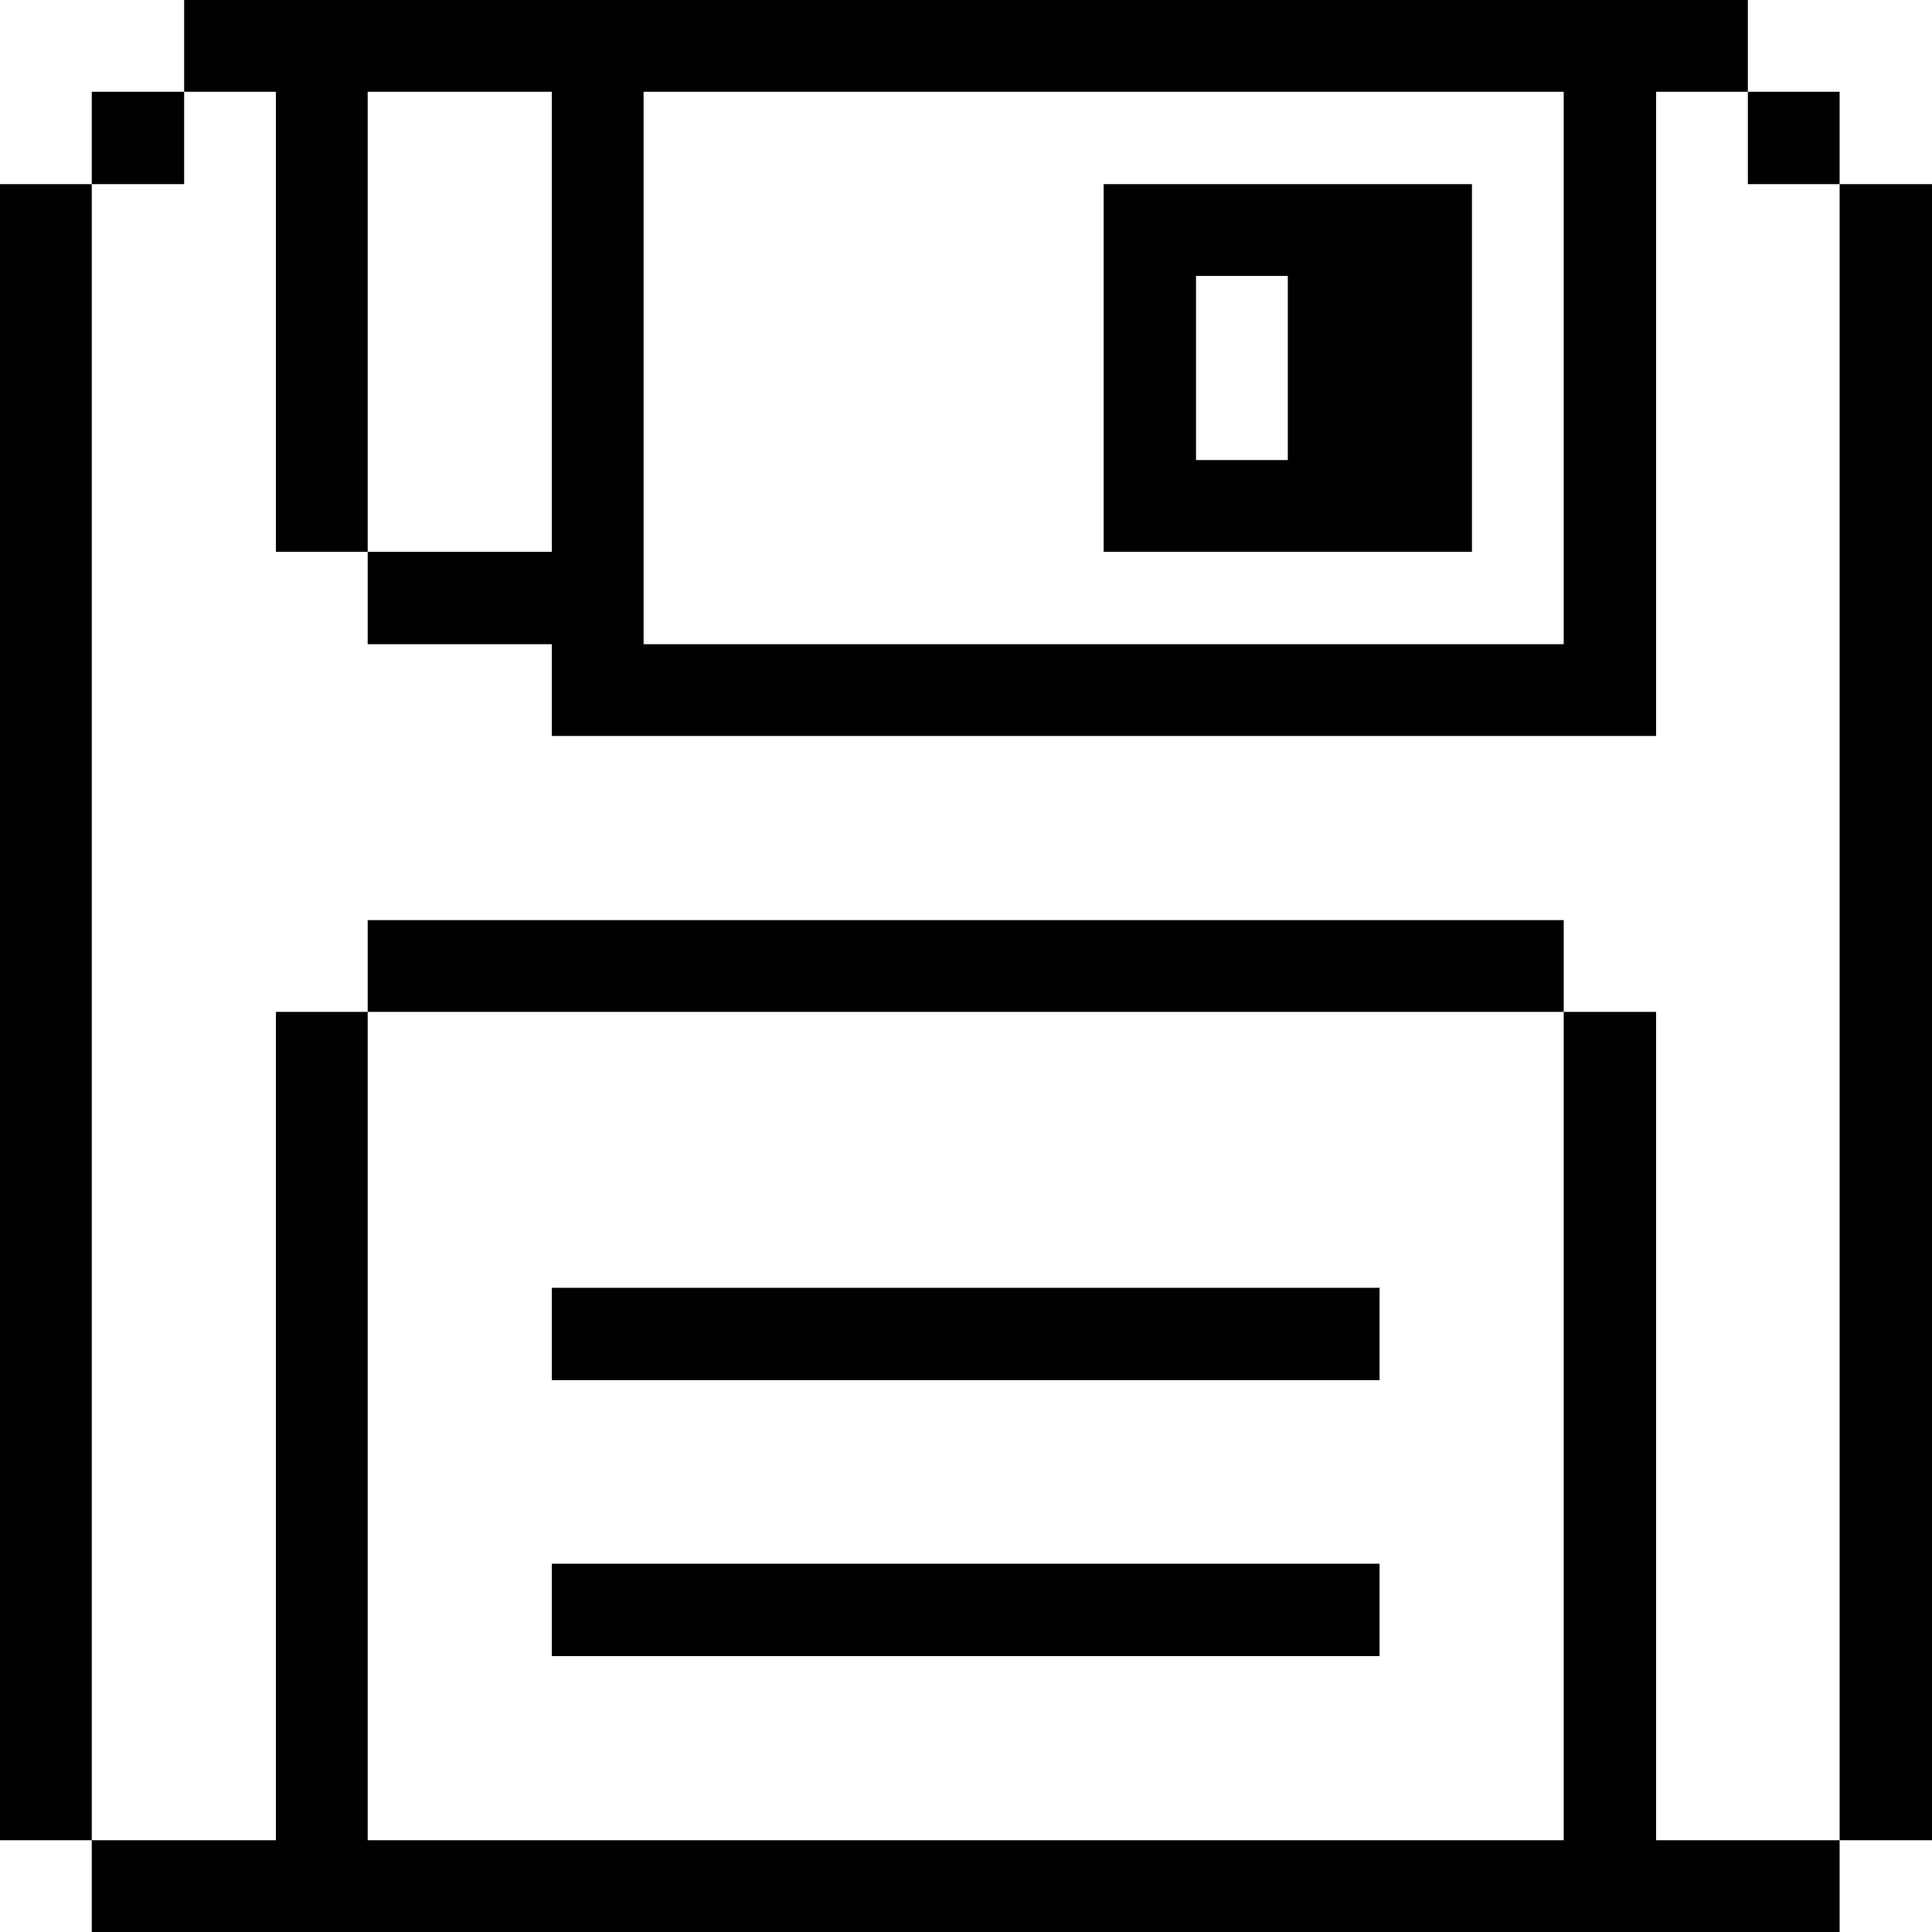
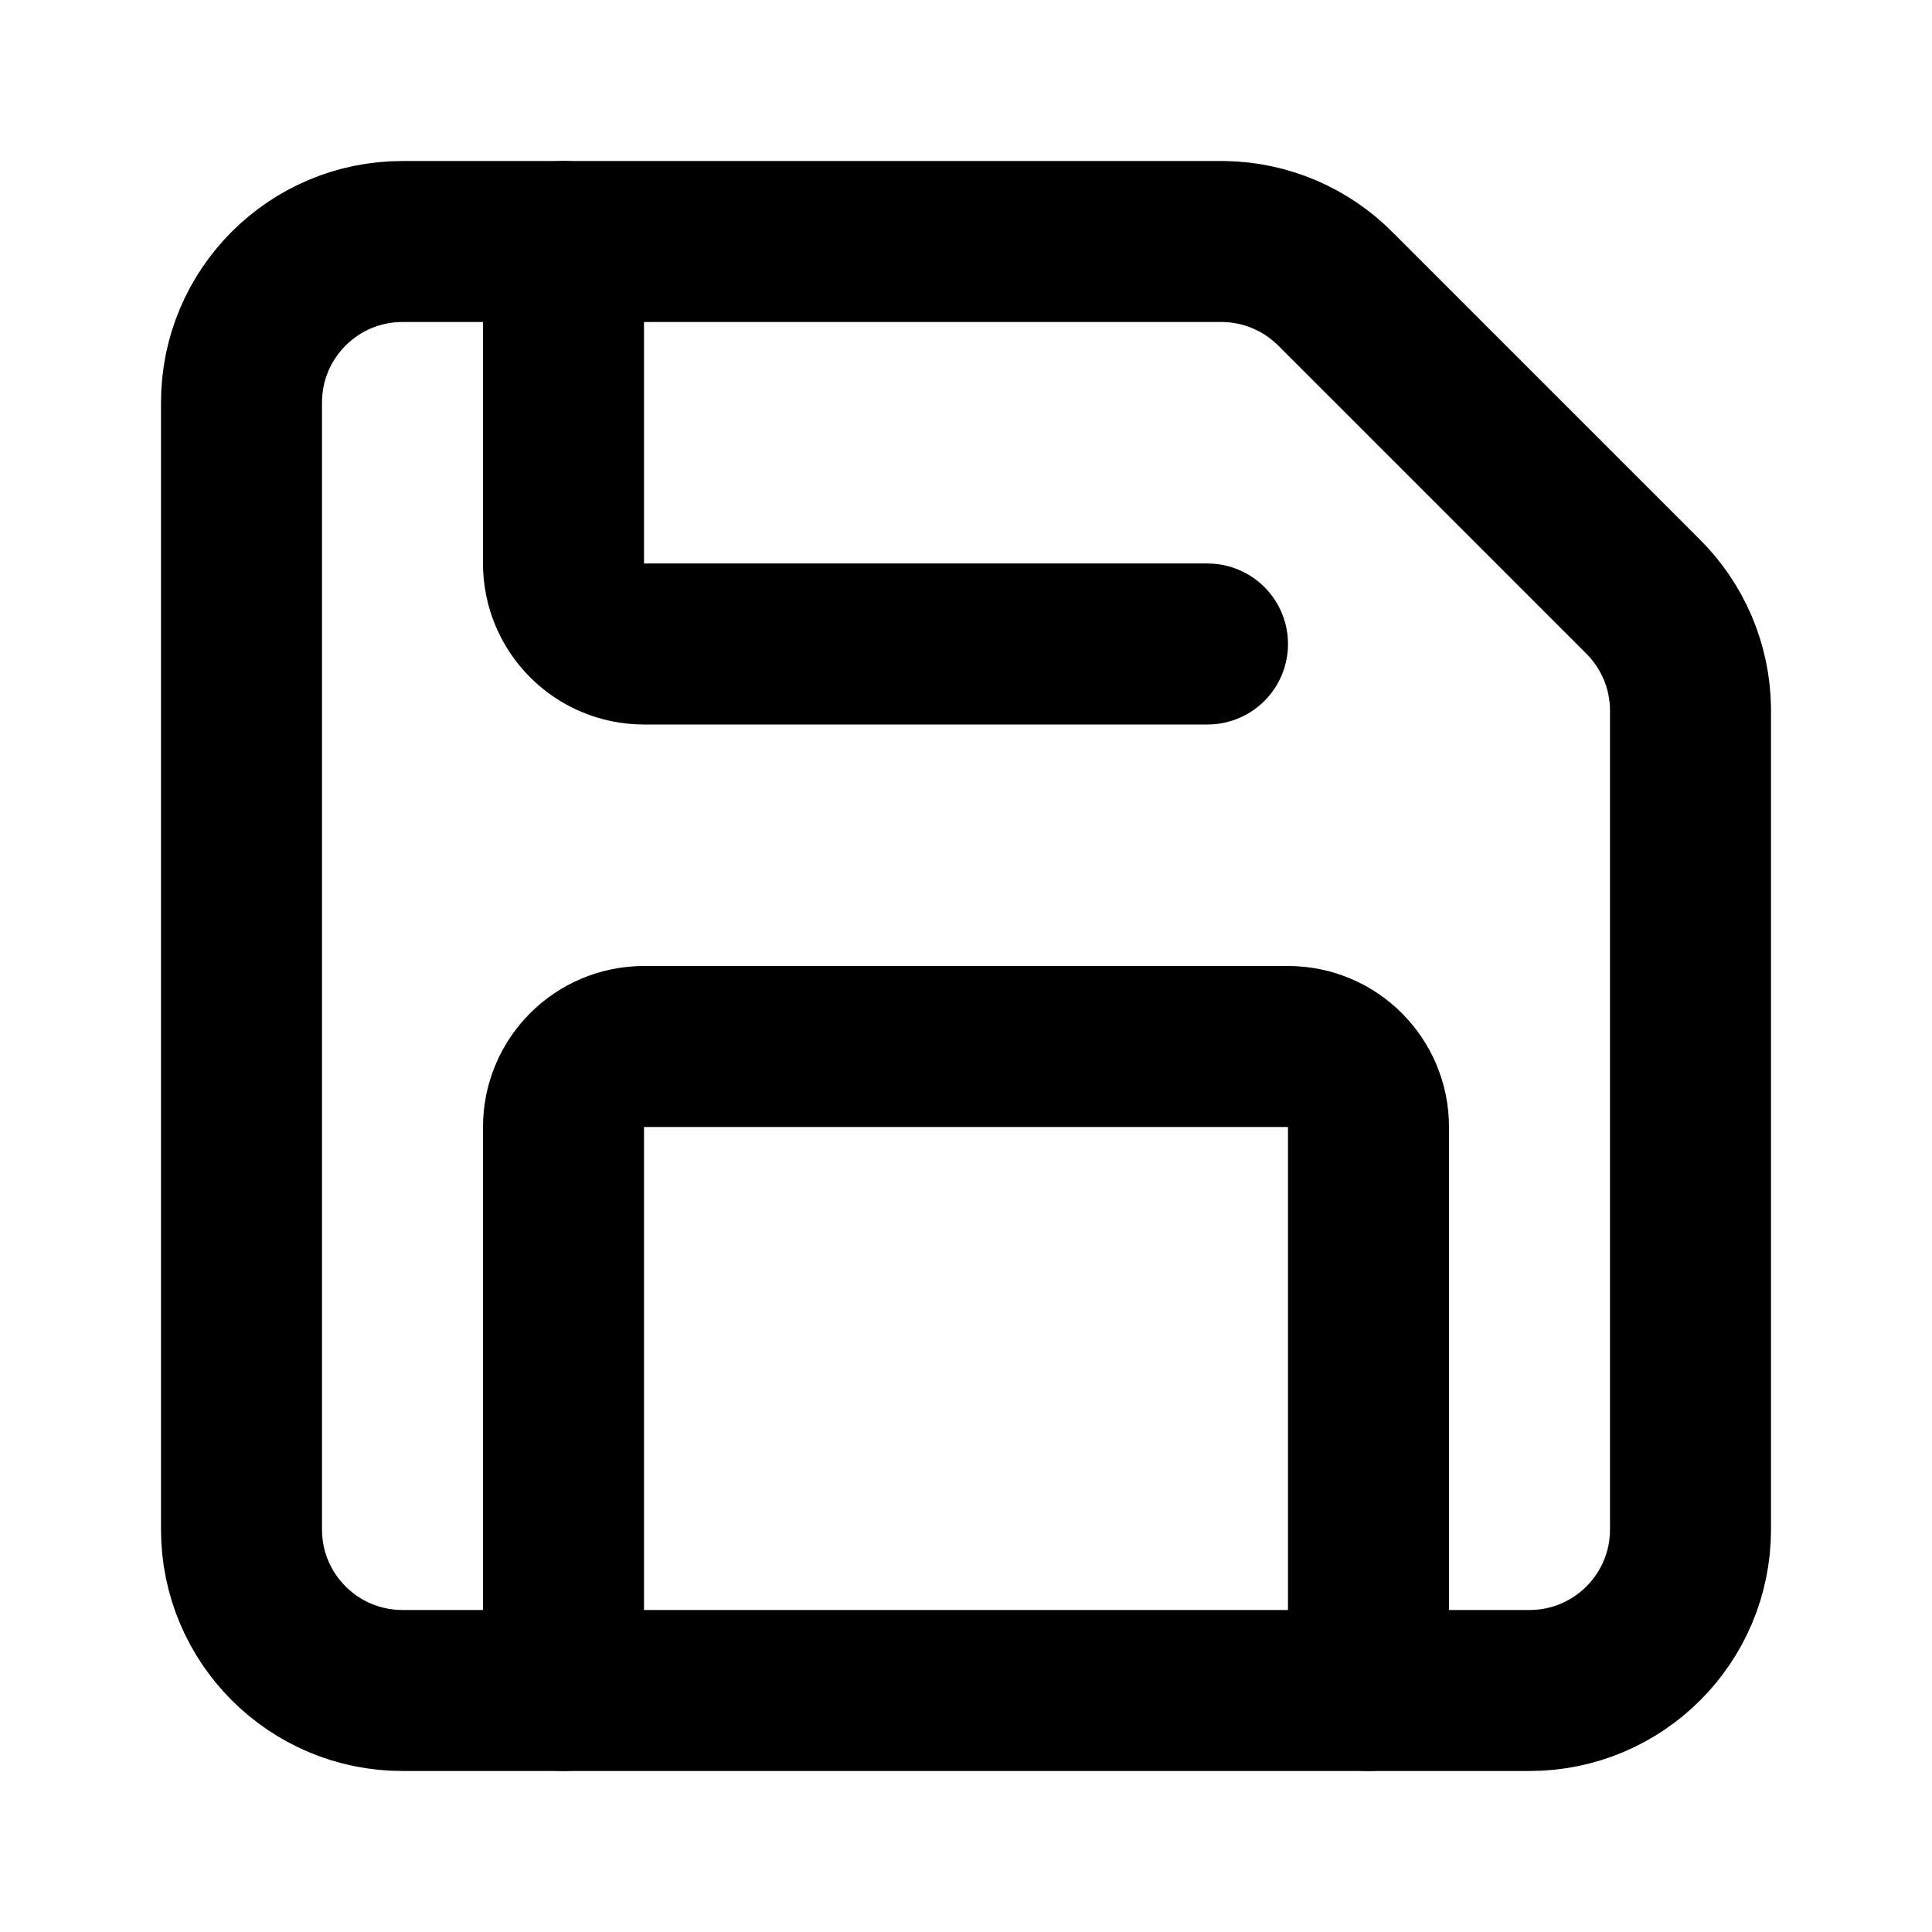
- <svg xmlns="http://www.w3.org/2000/svg" viewBox="0 0 32 32" id="Interface-Essential-Floppy-Disk--Streamline-Pixel">
-   <g>
-     <path d="M30.47 3.05H32v27.43h-1.53Z" fill="#000000" stroke-width="1" />
-     <g>
-       <path d="M28.95 1.52h1.52v1.53h-1.52Z" fill="#000000" stroke-width="1" />
-       <path d="m27.43 16.76 -1.53 0 0 13.72 -19.81 0 0 -13.72 -1.52 0 0 13.72 -3.05 0 0 1.52 28.95 0 0 -1.52 -3.04 0 0 -13.72z" fill="#000000" stroke-width="1" />
-       <path d="M18.28 9.14h6.1V3.05h-6.1Zm1.53 -4.57h1.52v3.05h-1.52Z" fill="#000000" stroke-width="1" />
-       <path d="M9.14 25.9h13.71v1.53H9.14Z" fill="#000000" stroke-width="1" />
-       <path d="M9.14 21.33h13.71v1.53H9.14Z" fill="#000000" stroke-width="1" />
-       <path d="M6.09 15.24H25.9v1.52H6.09Z" fill="#000000" stroke-width="1" />
-       <path d="M4.57 9.14h1.52V1.52h3.05v7.62H6.09v1.53h3.05v1.52h18.29V1.52h1.52V0H3.05v1.52h1.52Zm6.09 -7.62H25.9v9.15H10.66Z" fill="#000000" stroke-width="1" />
-       <path d="M1.52 1.52h1.53v1.53H1.52Z" fill="#000000" stroke-width="1" />
-       <path d="M0 3.05h1.52v27.43H0Z" fill="#000000" stroke-width="1" />
-     </g>
-   </g>
+ <svg xmlns="http://www.w3.org/2000/svg" viewBox="0 0 24 24" fill="none" stroke="currentColor" stroke-width="2" stroke-linecap="round" stroke-linejoin="round">
+   <path d="M15.2 3a2 2 0 0 1 1.4.6l3.8 3.8a2 2 0 0 1 .6 1.4V19a2 2 0 0 1-2 2H5a2 2 0 0 1-2-2V5a2 2 0 0 1 2-2z" />
+   <path d="M17 21v-7a1 1 0 0 0-1-1H8a1 1 0 0 0-1 1v7" />
+   <path d="M7 3v4a1 1 0 0 0 1 1h7" />
</svg>
